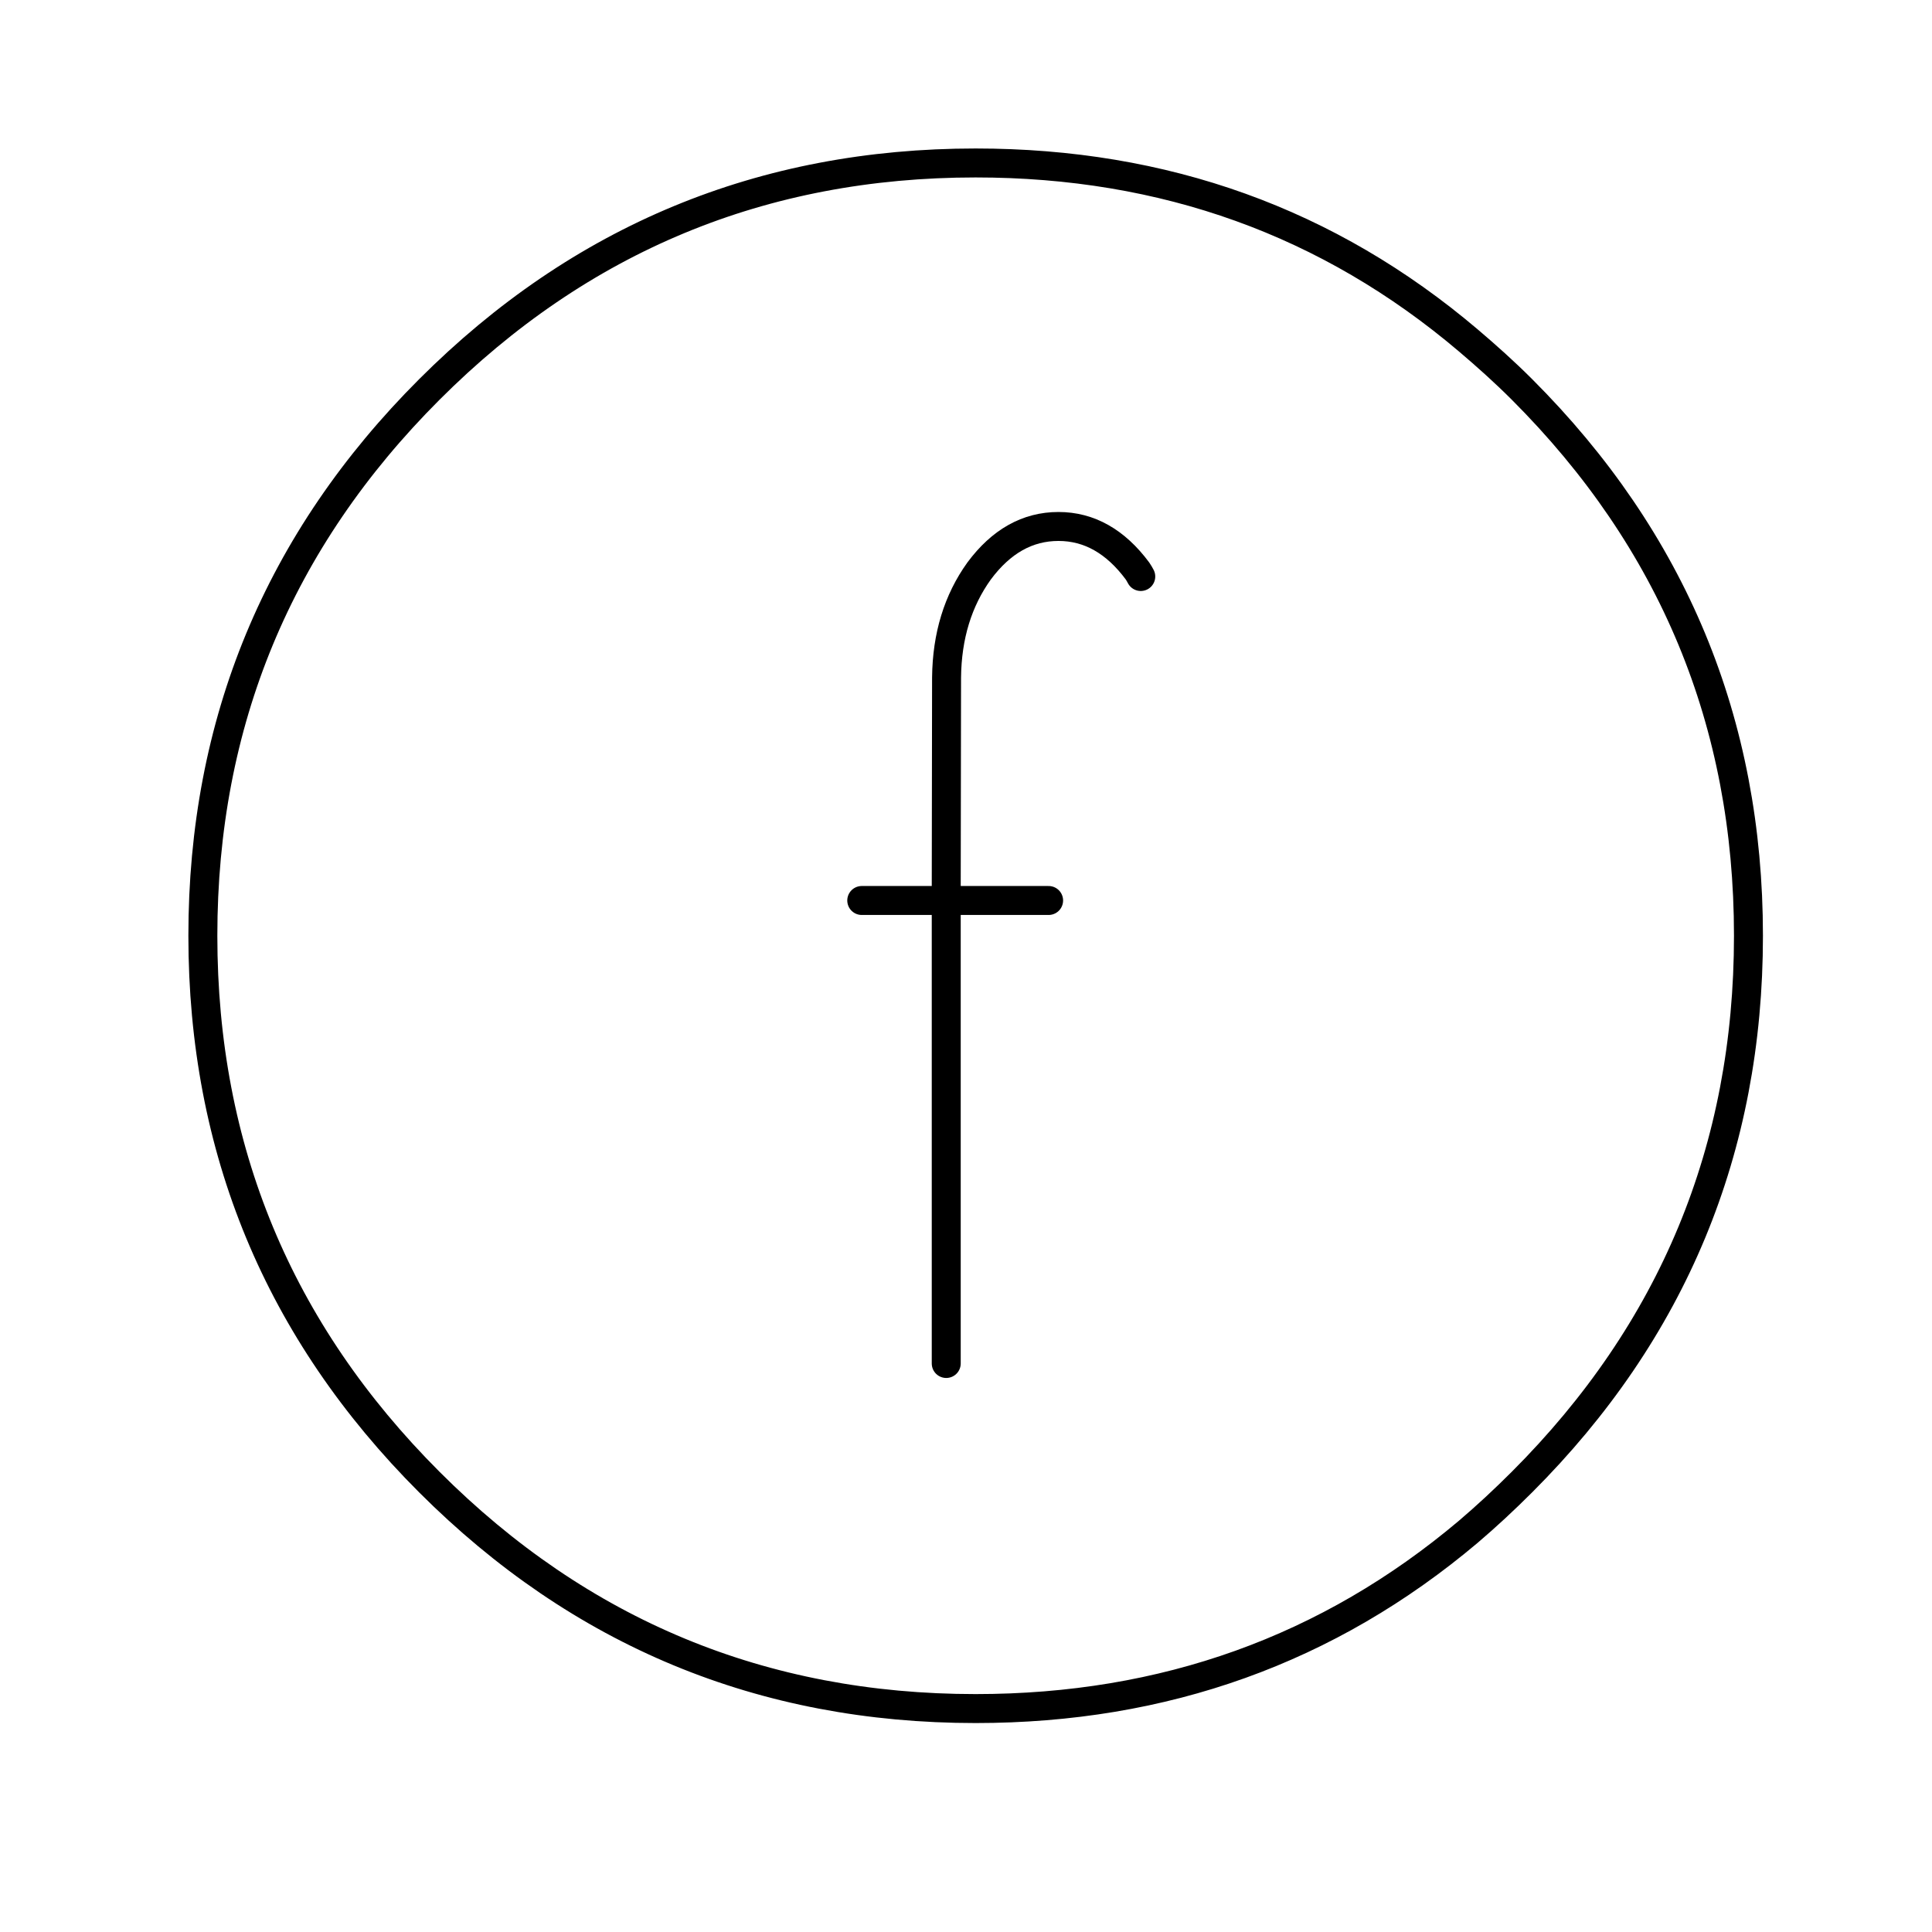
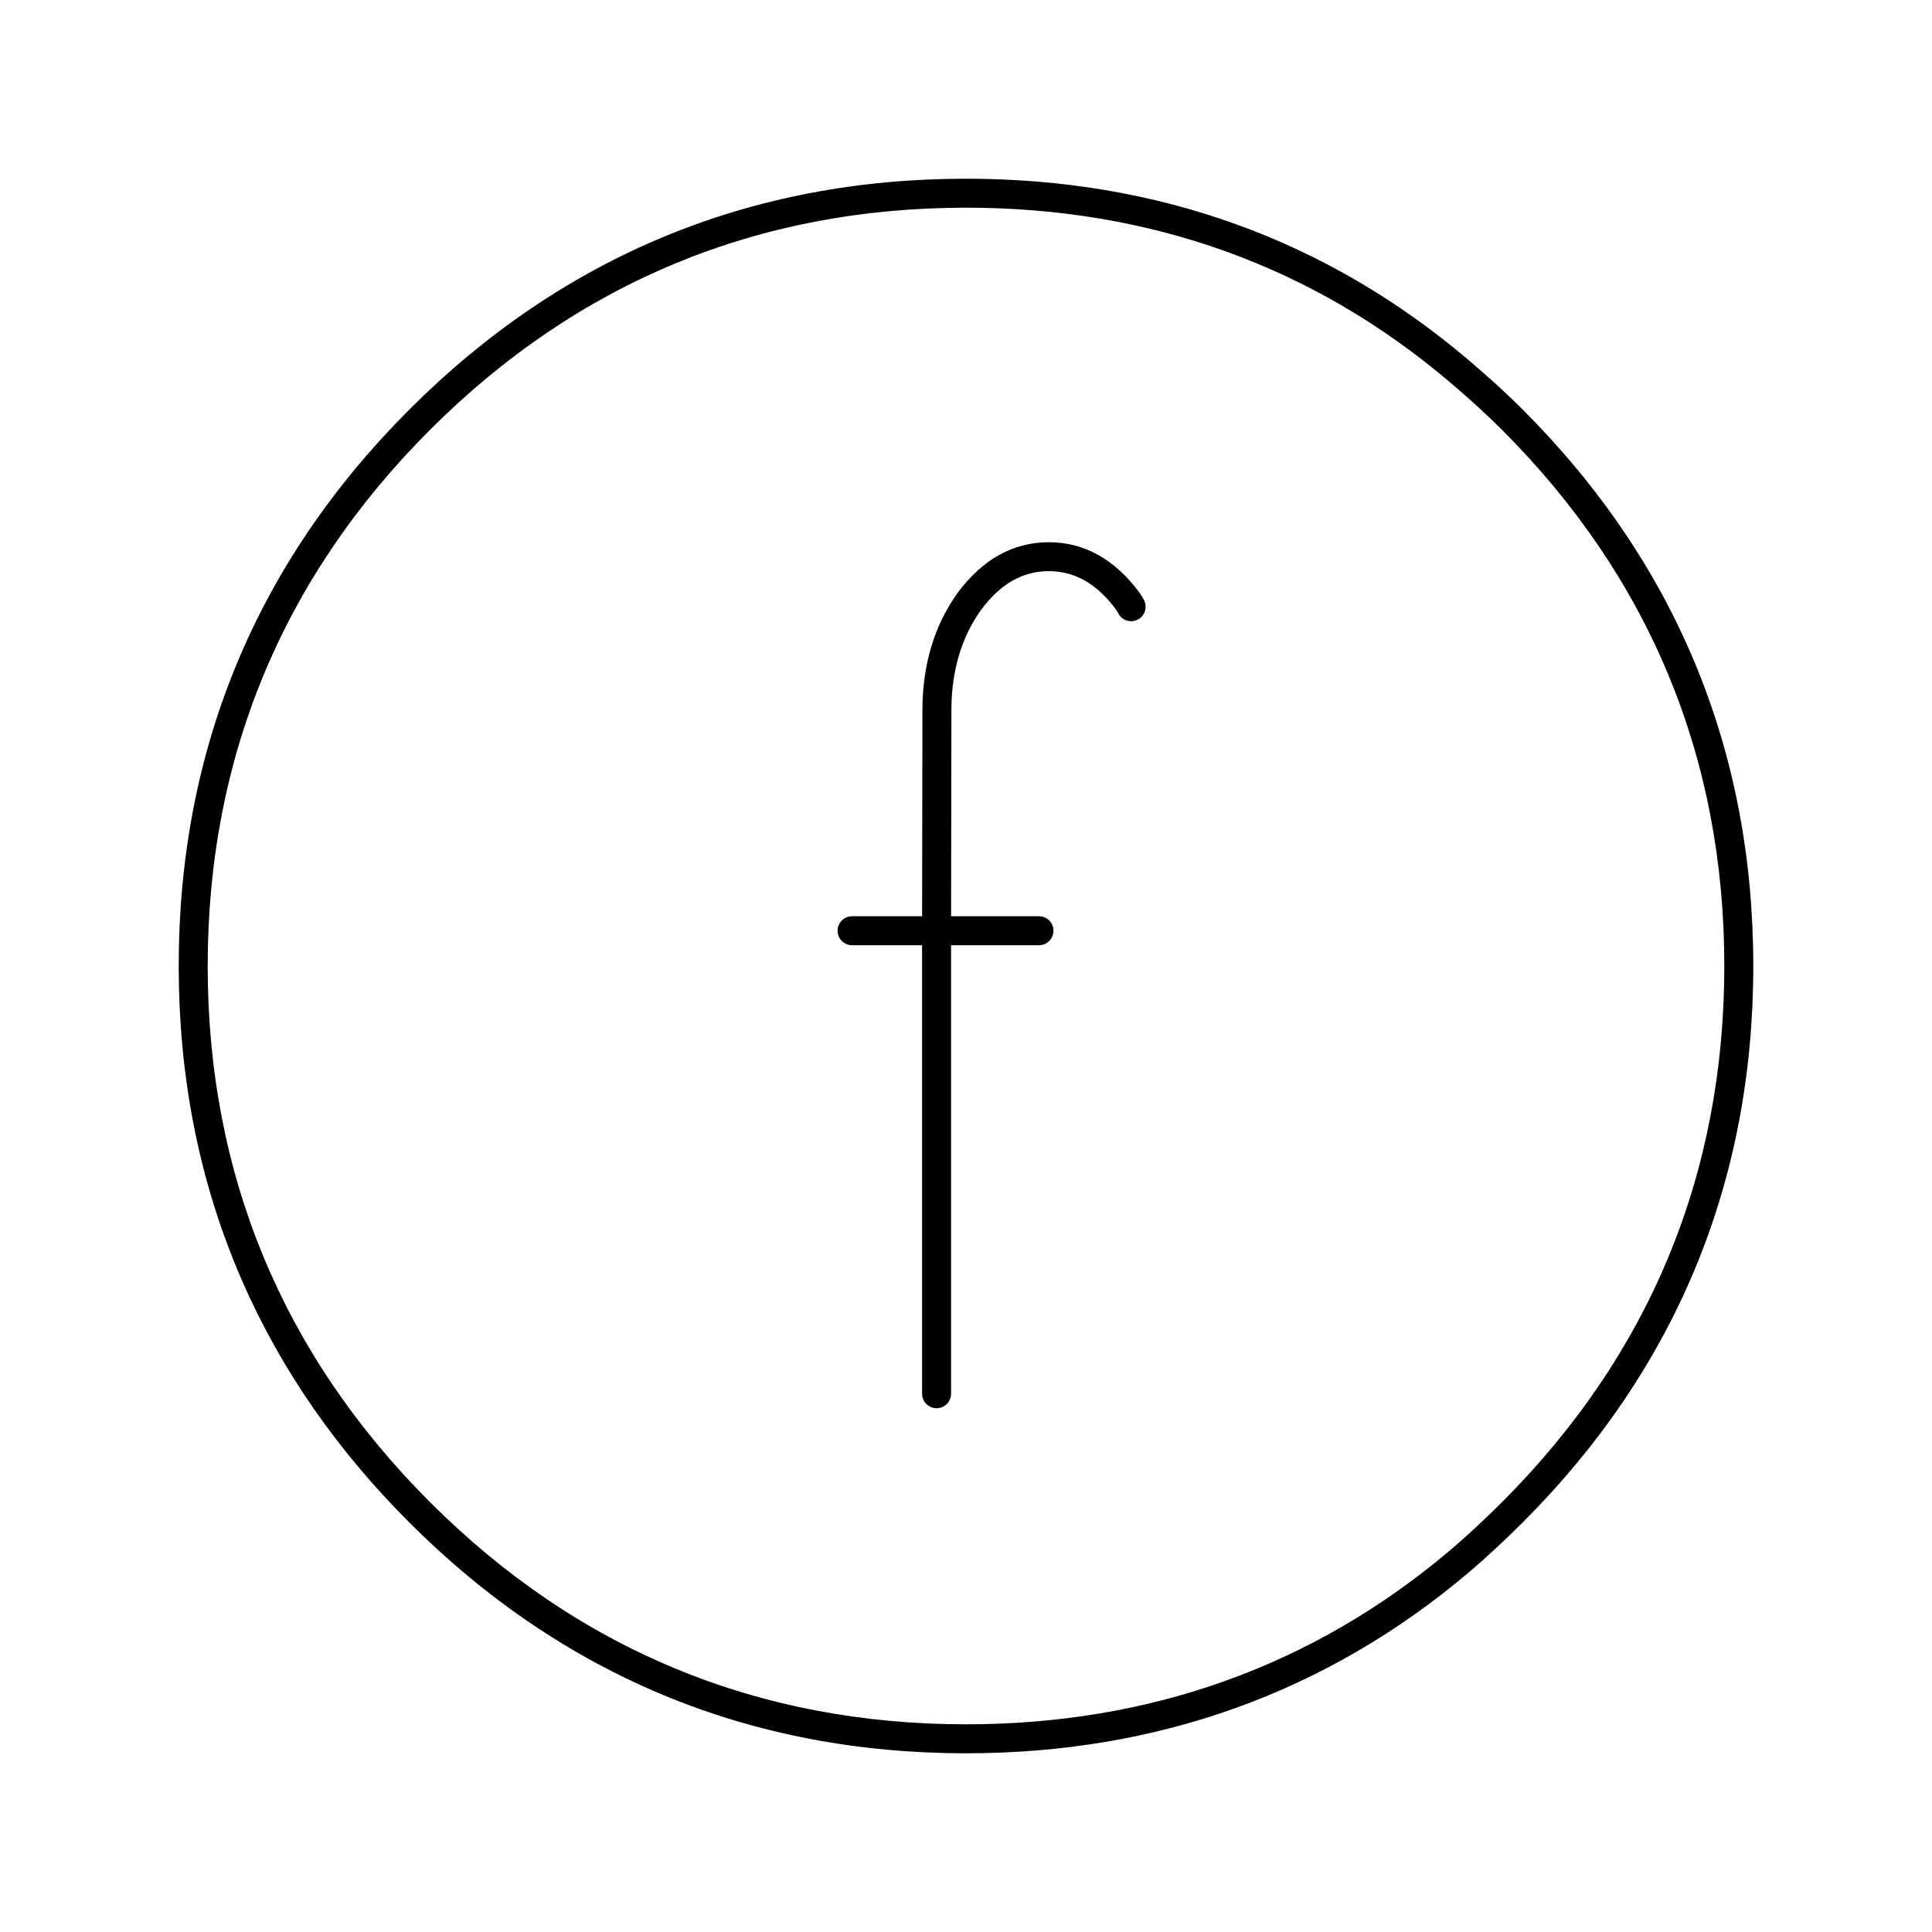
<svg xmlns="http://www.w3.org/2000/svg" version="1.1" id="Layer_1" x="0px" y="0px" width="100px" height="100px" viewBox="0 0 100 100" enable-background="new 0 0 100 100" xml:space="preserve">
-   <path fill="none" stroke="#000000" stroke-width="1.499" stroke-linecap="round" stroke-linejoin="round" stroke-miterlimit="10" d="  M59.046,29.84c-0.057-0.105-0.115-0.21-0.171-0.288c-1.135-1.527-2.497-2.302-4.087-2.302c-1.61,0-2.973,0.775-4.108,2.302  c-1.098,1.528-1.664,3.365-1.686,5.514l-0.018,11.543" />
-   <path fill="none" stroke="#000000" stroke-width="1.499" stroke-linecap="round" stroke-linejoin="round" stroke-miterlimit="10" d="  M76.001,17.621C68.769,11.485,60.269,8.435,50.5,8.435c-11.037,0-20.462,3.908-28.277,11.723C14.408,27.972,10.5,37.397,10.5,48.434  c0,11.037,3.908,20.463,11.722,28.278c7.815,7.815,17.241,11.723,28.277,11.723c9.769,0,18.27-3.051,25.501-9.152  c0.926-0.789,1.851-1.646,2.776-2.571C86.592,68.897,90.5,59.471,90.5,48.434c0-11.037-3.908-20.462-11.723-28.277  C77.852,19.232,76.927,18.409,76.001,17.621L76.001,17.621z" />
-   <line fill="none" stroke="#000000" stroke-width="1.499" stroke-linecap="round" stroke-linejoin="round" stroke-miterlimit="10" x1="54.276" y1="46.609" x2="48.977" y2="46.609" />
-   <line fill="none" stroke="#000000" stroke-width="1.499" stroke-linecap="round" stroke-linejoin="round" stroke-miterlimit="10" x1="48.977" y1="46.609" x2="44.604" y2="46.609" />
-   <line fill="none" stroke="#000000" stroke-width="1.499" stroke-linecap="round" stroke-linejoin="round" stroke-miterlimit="10" x1="48.977" y1="46.609" x2="48.977" y2="70.574" />
+   <g>
+     <path d="M58.976,30.67c-1.285-1.729-2.862-2.604-4.688-2.604c-1.84,0-3.425,0.876-4.717,2.614c-1.189,1.655-1.803,3.655-1.826,5.95   l-0.017,10.795h-3.624c-0.414,0-0.75,0.335-0.75,0.75s0.335,0.75,0.75,0.75h3.623V72.14c0,0.414,0.335,0.75,0.75,0.75   s0.75-0.335,0.75-0.75V48.924h4.55c0.414,0,0.75-0.335,0.75-0.75s-0.335-0.75-0.75-0.75h-4.549l0.017-10.787   c0.02-1.974,0.54-3.685,1.538-5.074c1-1.346,2.147-2,3.506-2c1.345,0,2.485,0.654,3.48,1.993c0.04,0.055,0.078,0.129,0.118,0.203   c0.197,0.365,0.652,0.502,1.015,0.306c0.365-0.196,0.502-0.65,0.306-1.015C59.133,30.914,59.055,30.779,58.976,30.67z" />
+     <path d="M78.808,21.192c-0.82-0.82-1.69-1.615-2.822-2.578C68.662,12.401,59.918,9.25,50,9.25   c-11.191,0-20.883,4.018-28.807,11.942C13.268,29.117,9.25,38.809,9.25,50c0,11.191,4.018,20.883,11.941,28.808   C29.116,86.732,38.809,90.75,50,90.75c9.905,0,18.647-3.138,25.988-9.331c0.936-0.797,1.884-1.676,2.82-2.611   C86.732,70.883,90.75,61.191,90.75,50C90.75,38.809,86.732,29.117,78.808,21.192z M77.747,77.747   c-0.908,0.908-1.827,1.759-2.729,2.528C67.958,86.23,59.541,89.25,50,89.25c-10.779,0-20.114-3.871-27.747-11.503   S10.75,60.778,10.75,50c0-10.778,3.871-20.114,11.503-27.747C29.885,14.62,39.221,10.75,50,10.75   c9.554,0,17.971,3.031,25.016,9.007c1.099,0.936,1.941,1.705,2.732,2.496C85.38,29.886,89.25,39.221,89.25,50   C89.25,60.779,85.38,70.114,77.747,77.747z" />
+   </g>
</svg>
